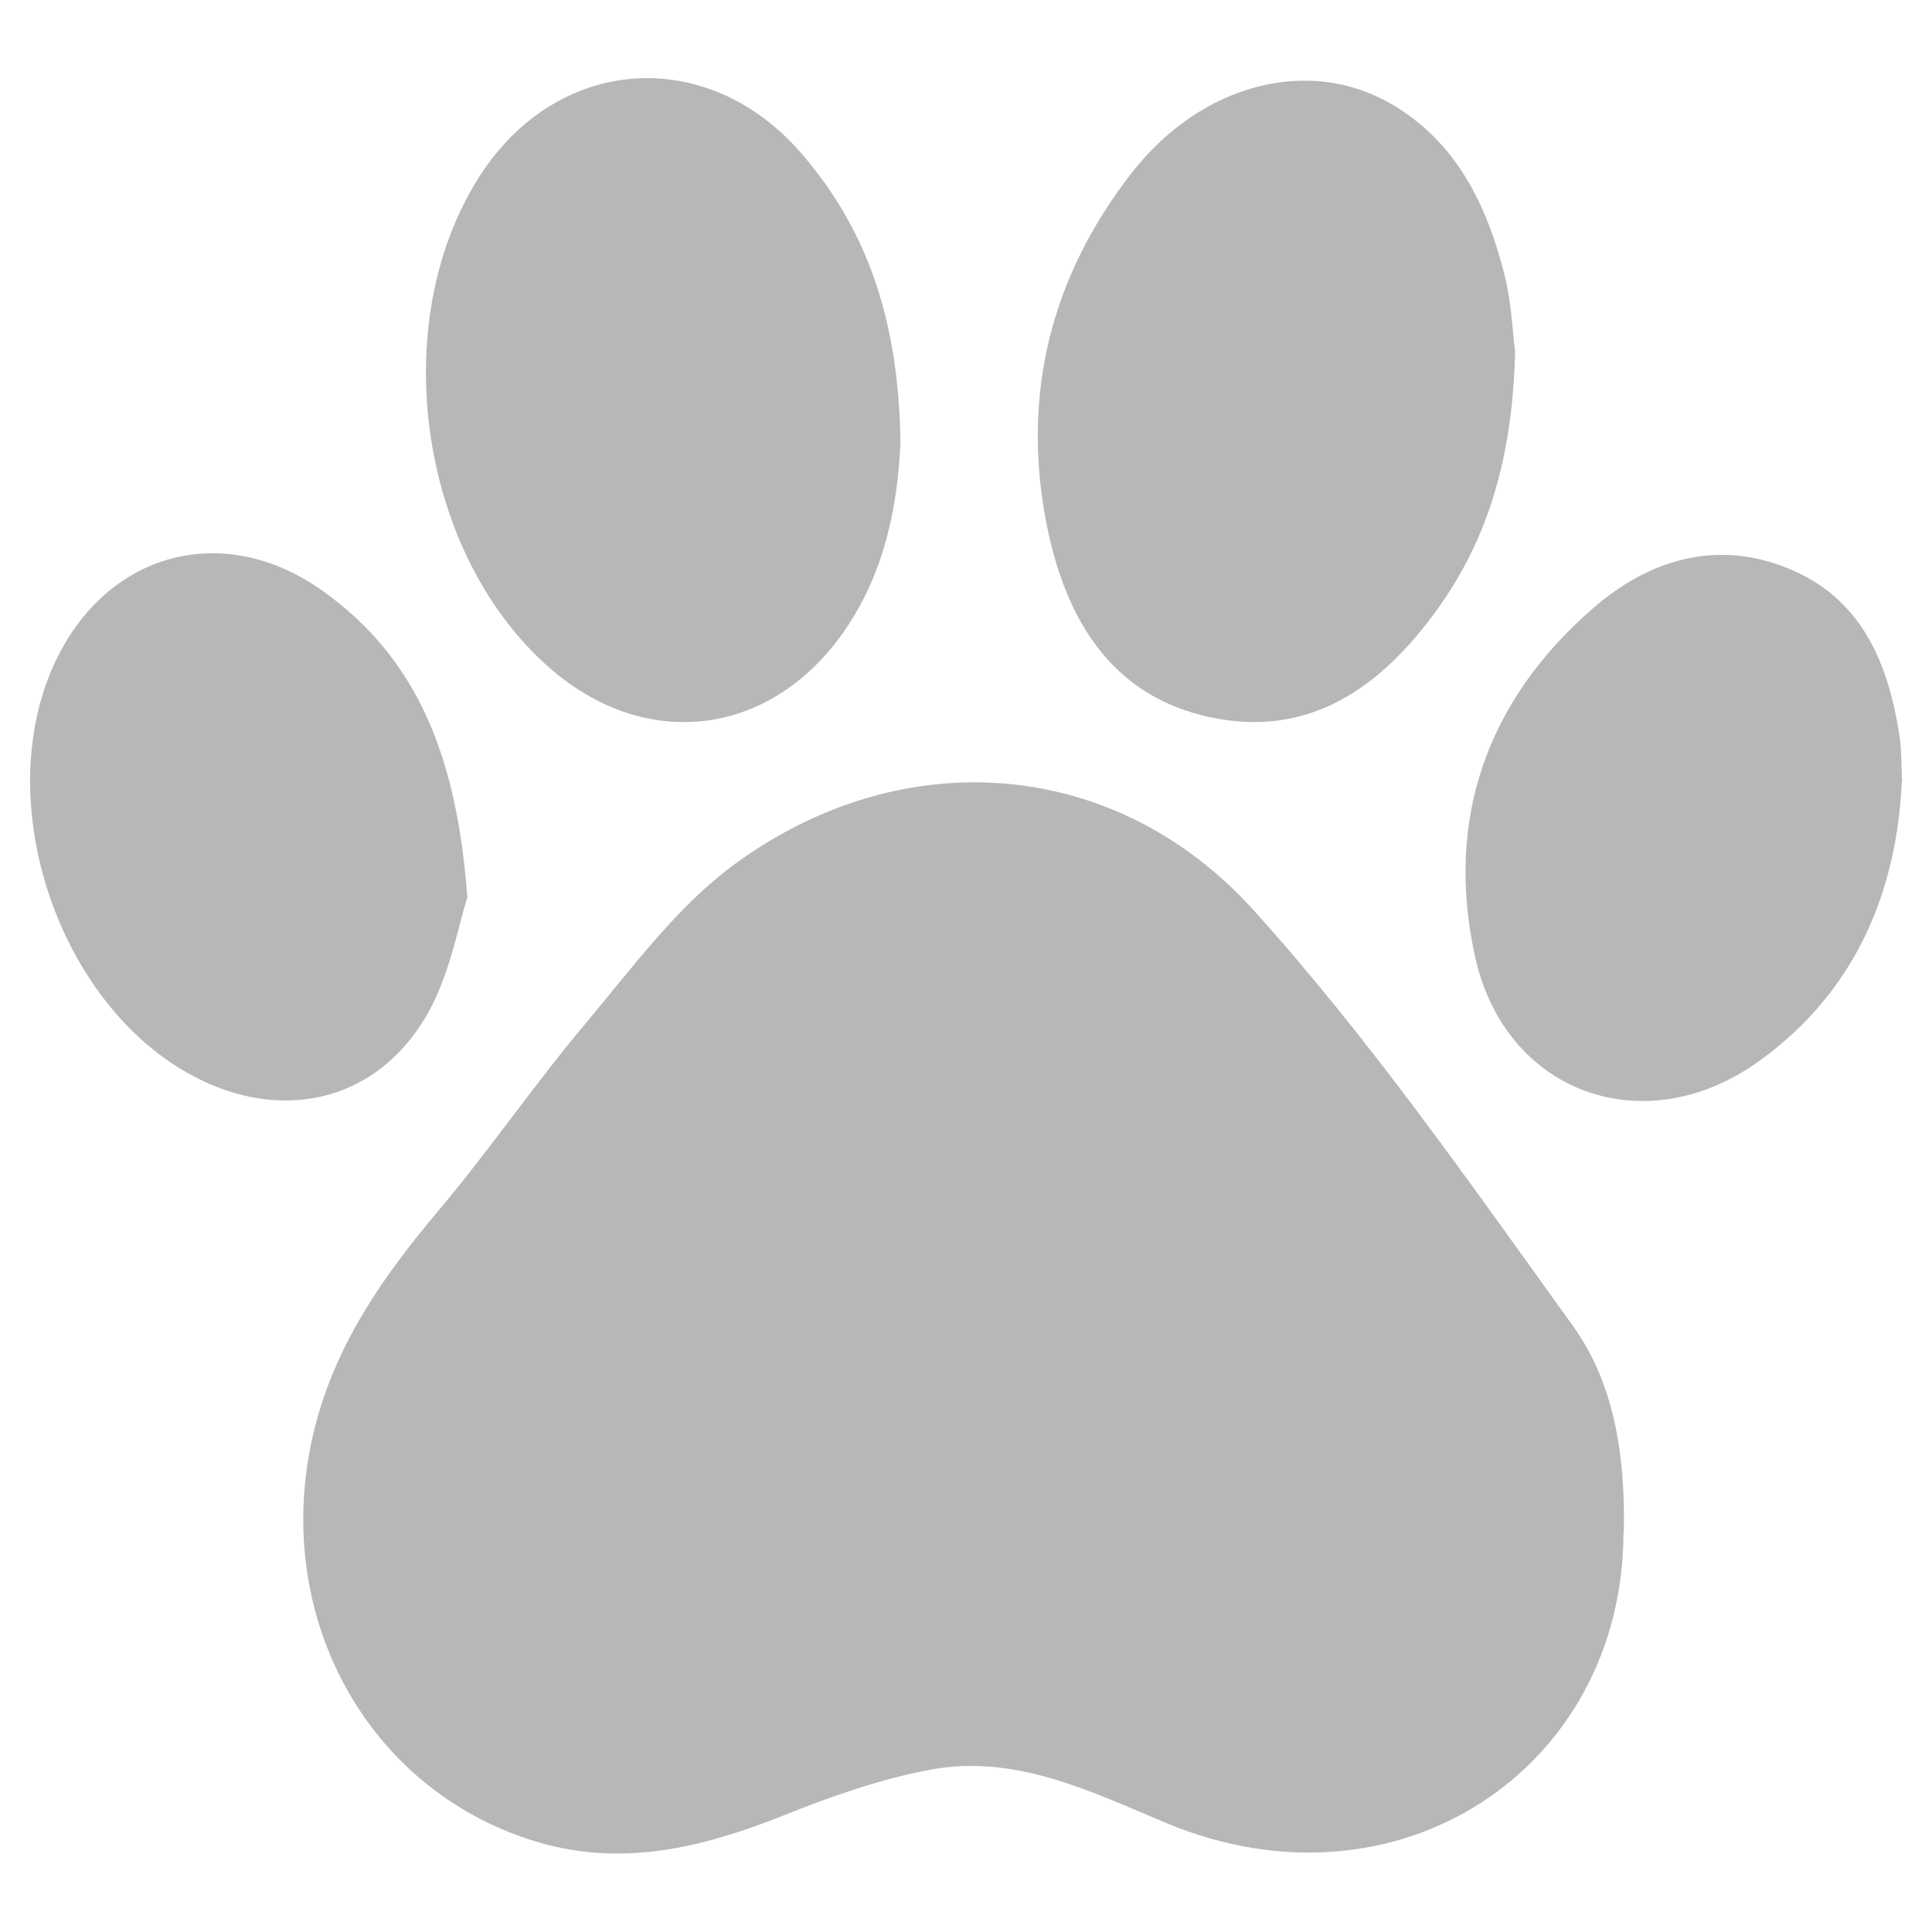
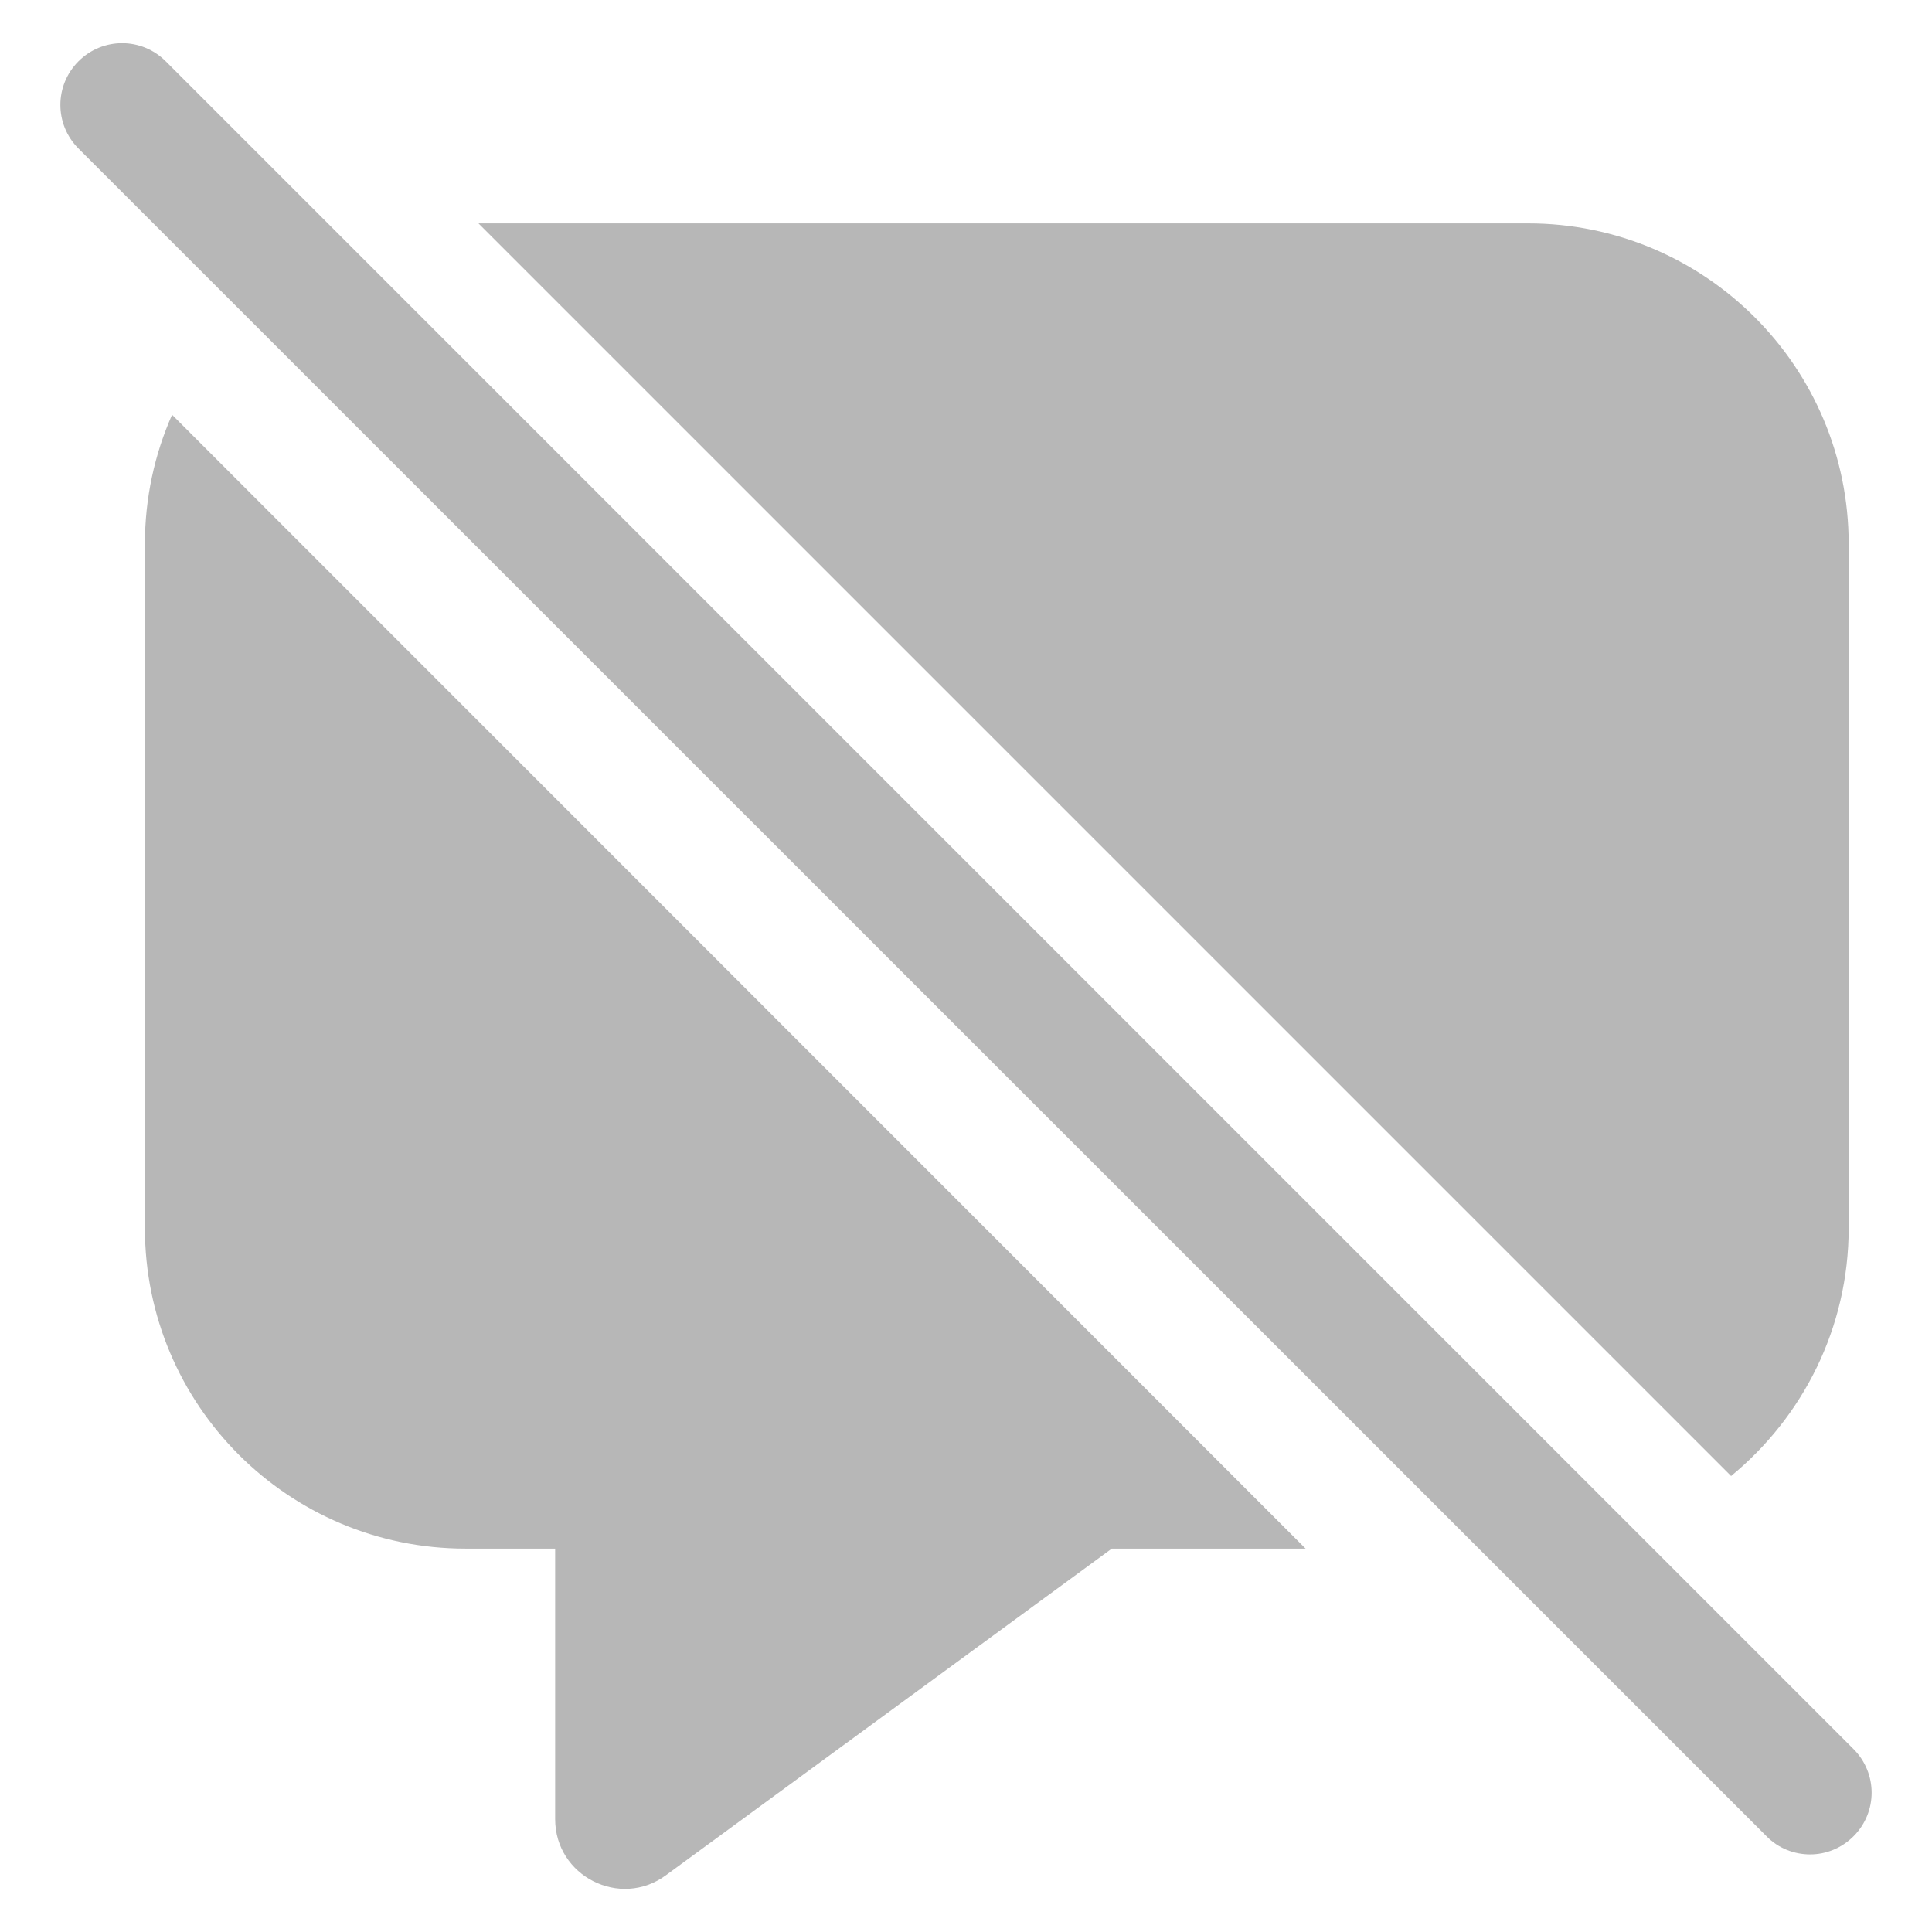
- <svg xmlns="http://www.w3.org/2000/svg" id="TabIcon_Dog" viewBox="0 0 64 64" data-normalized-viewbox="64">
-   <defs>
-     <style>
-       .cls-1 {
-         fill: #b7b7b7;
-         stroke-width: 0px;
-       }
-     </style>
-   </defs>
-   <g transform="translate(1 2.595)">
-     <path class="cls-1" d="m52.78,48.18c-.02,7.82-7.48,12.79-15.11,9.63-2.54-1.06-5.03-2.31-7.86-1.78-1.66.31-3.3.89-4.87,1.52-2.69,1.07-5.38,1.73-8.25.84-5.74-1.78-8.86-7.85-7.2-13.93.73-2.67,2.25-4.83,4-6.91,1.7-2.01,3.19-4.2,4.89-6.22,1.57-1.87,3.06-3.92,5-5.33,5.54-4.03,12.57-3.52,17.16,1.57,3.86,4.28,7.18,9.06,10.56,13.75,1.33,1.85,1.75,4.17,1.69,6.86Z" />
-     <path class="cls-1" d="m28.82,12.21c-.09,1.84-.47,4.1-1.84,6.08-2.41,3.5-6.54,4.04-9.74,1.27-4.35-3.77-5.47-11.42-2.37-16.29,2.57-4.04,7.56-4.4,10.69-.77,2.17,2.52,3.24,5.55,3.27,9.71Z" />
-     <path class="cls-1" d="m49.19,9.04c-.08,3.4-.84,6.13-2.57,8.54-1.85,2.57-4.23,4.3-7.55,3.58-3.32-.72-4.79-3.32-5.4-6.39-.84-4.28.14-8.2,2.82-11.64,2.31-2.96,5.87-3.87,8.6-2.28,2.16,1.26,3.15,3.33,3.74,5.62.25.98.28,2.01.36,2.58Z" />
-     <path class="cls-1" d="m14.49,27.11c-.3.89-.57,2.59-1.38,3.97-1.68,2.85-4.82,3.52-7.73,1.96C.92,30.66-1.32,23.97.81,19.37c1.71-3.68,5.6-4.75,8.91-2.37,3.17,2.28,4.42,5.57,4.76,10.11Z" />
-     <path class="cls-1" d="m62,23.3c-.17,3.64-1.52,6.94-4.72,9.25-3.8,2.74-8.43,1.07-9.42-3.47-.99-4.53.39-8.45,3.88-11.5,1.84-1.61,4.07-2.32,6.46-1.36,2.48.99,3.36,3.16,3.73,5.61.06.41.05.83.08,1.47Z" />
+ <svg xmlns="http://www.w3.org/2000/svg" viewBox="0 0 64 64">
+   <g id="_图层_5" data-name="图层 5">
+     <path d="m59.96,61.43c-.52,0-1.05-.2-1.44-.6L2.6,4.92c-.8-.8-.8-2.09,0-2.89.8-.8,2.09-.8,2.89,0l55.91,55.91c.8.8.8,2.09,0,2.89-.4.4-.92.6-1.44.6Z" fill="#b7b7b7" stroke-width="0" />
+     <path d="m5.7,13.74c-.58,1.31-.9,2.76-.9,4.28v22.66c0,5.87,4.76,10.62,10.62,10.62h2.97v8.96c0,1.89,2.15,2.98,3.67,1.86l14.77-10.82h6.42L5.7,13.74Z" fill="#b7b7b7" stroke-width="0" />
+   </g>
+   <g id="_图层_3" data-name="图层 3">
+     <g>
+       <path d="m57.35,48.89c2.37-1.95,3.89-4.9,3.89-8.21v-22.66c0-5.87-4.76-10.62-10.62-10.62H15.85l41.5,41.5Z" fill="#b7b7b7" stroke-width="0" />
+       <path d="m11.04,8.35c-1.09.5-2.1,1.17-2.95,1.99l40.95,40.95h1.58c1.02,0,2.01-.15,2.94-.42L11.04,8.35Z" fill="#b7b7b7" stroke-width="0" />
+     </g>
+     <rect x="61" y="61" width="3" height="3" fill="#22282d" opacity="0" stroke-width="0" />
+     <rect width="3" height="3" fill="#22282d" opacity="0" stroke-width="0" />
  </g>
</svg>
